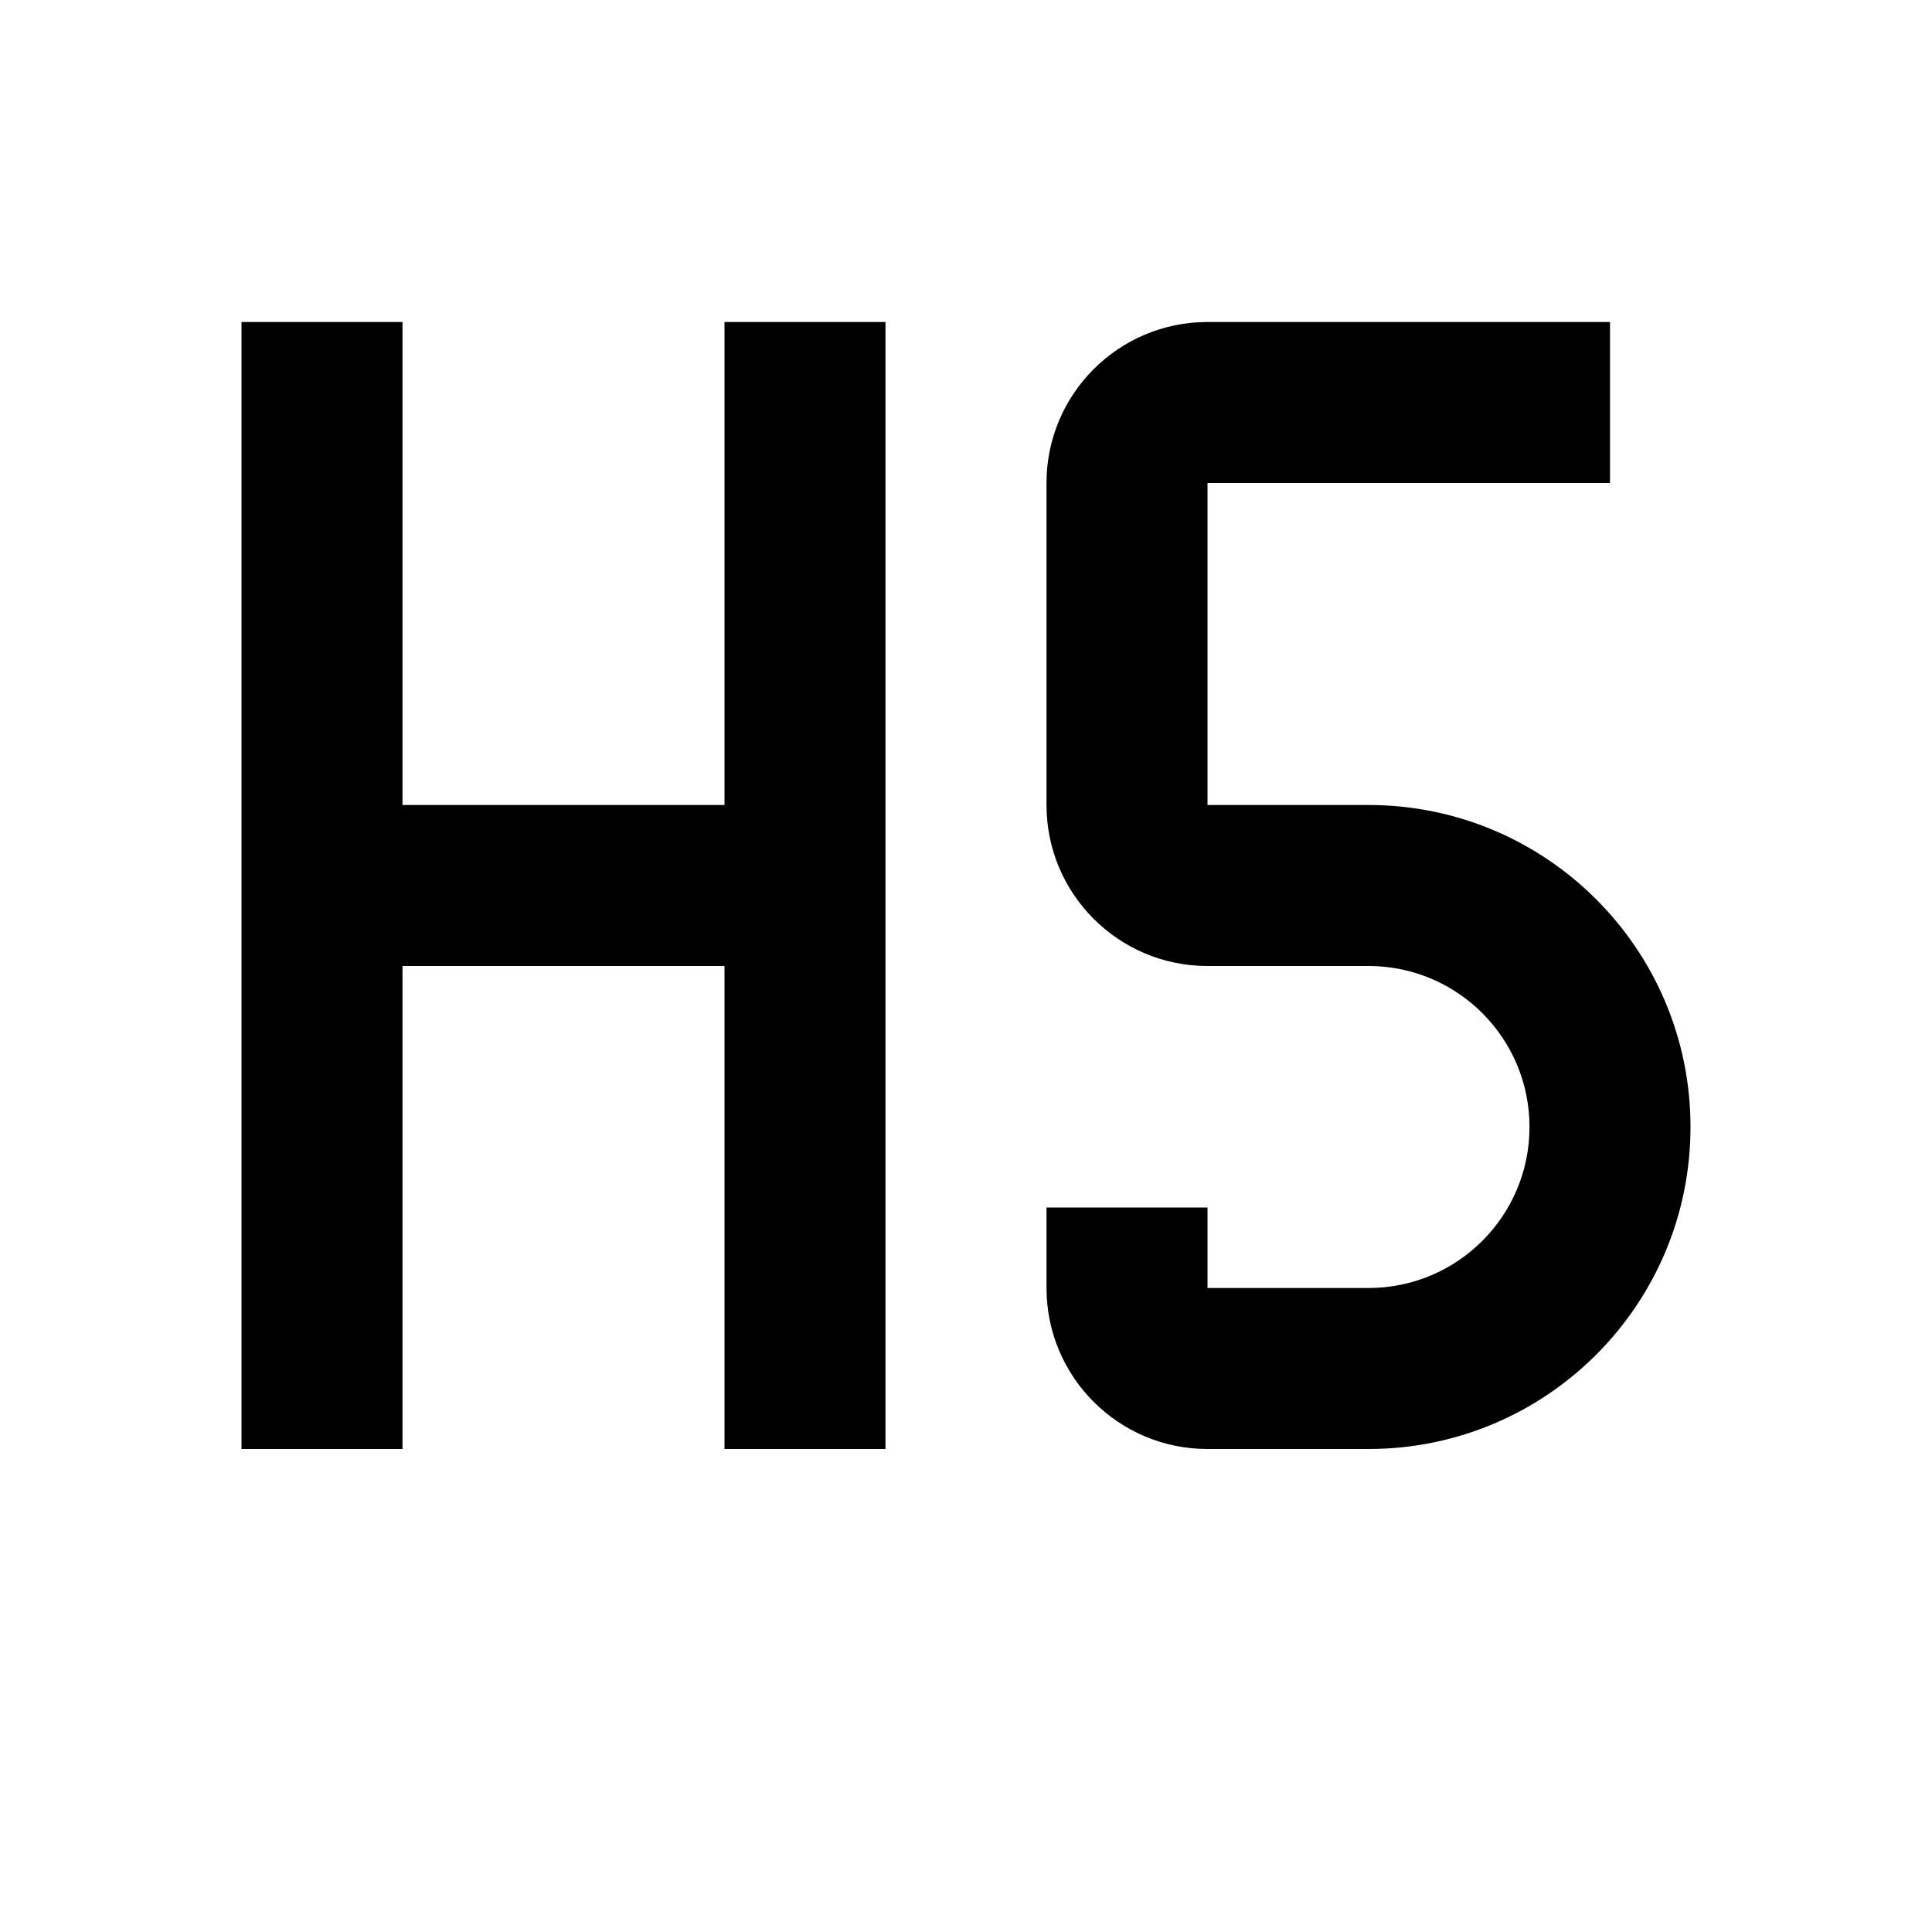
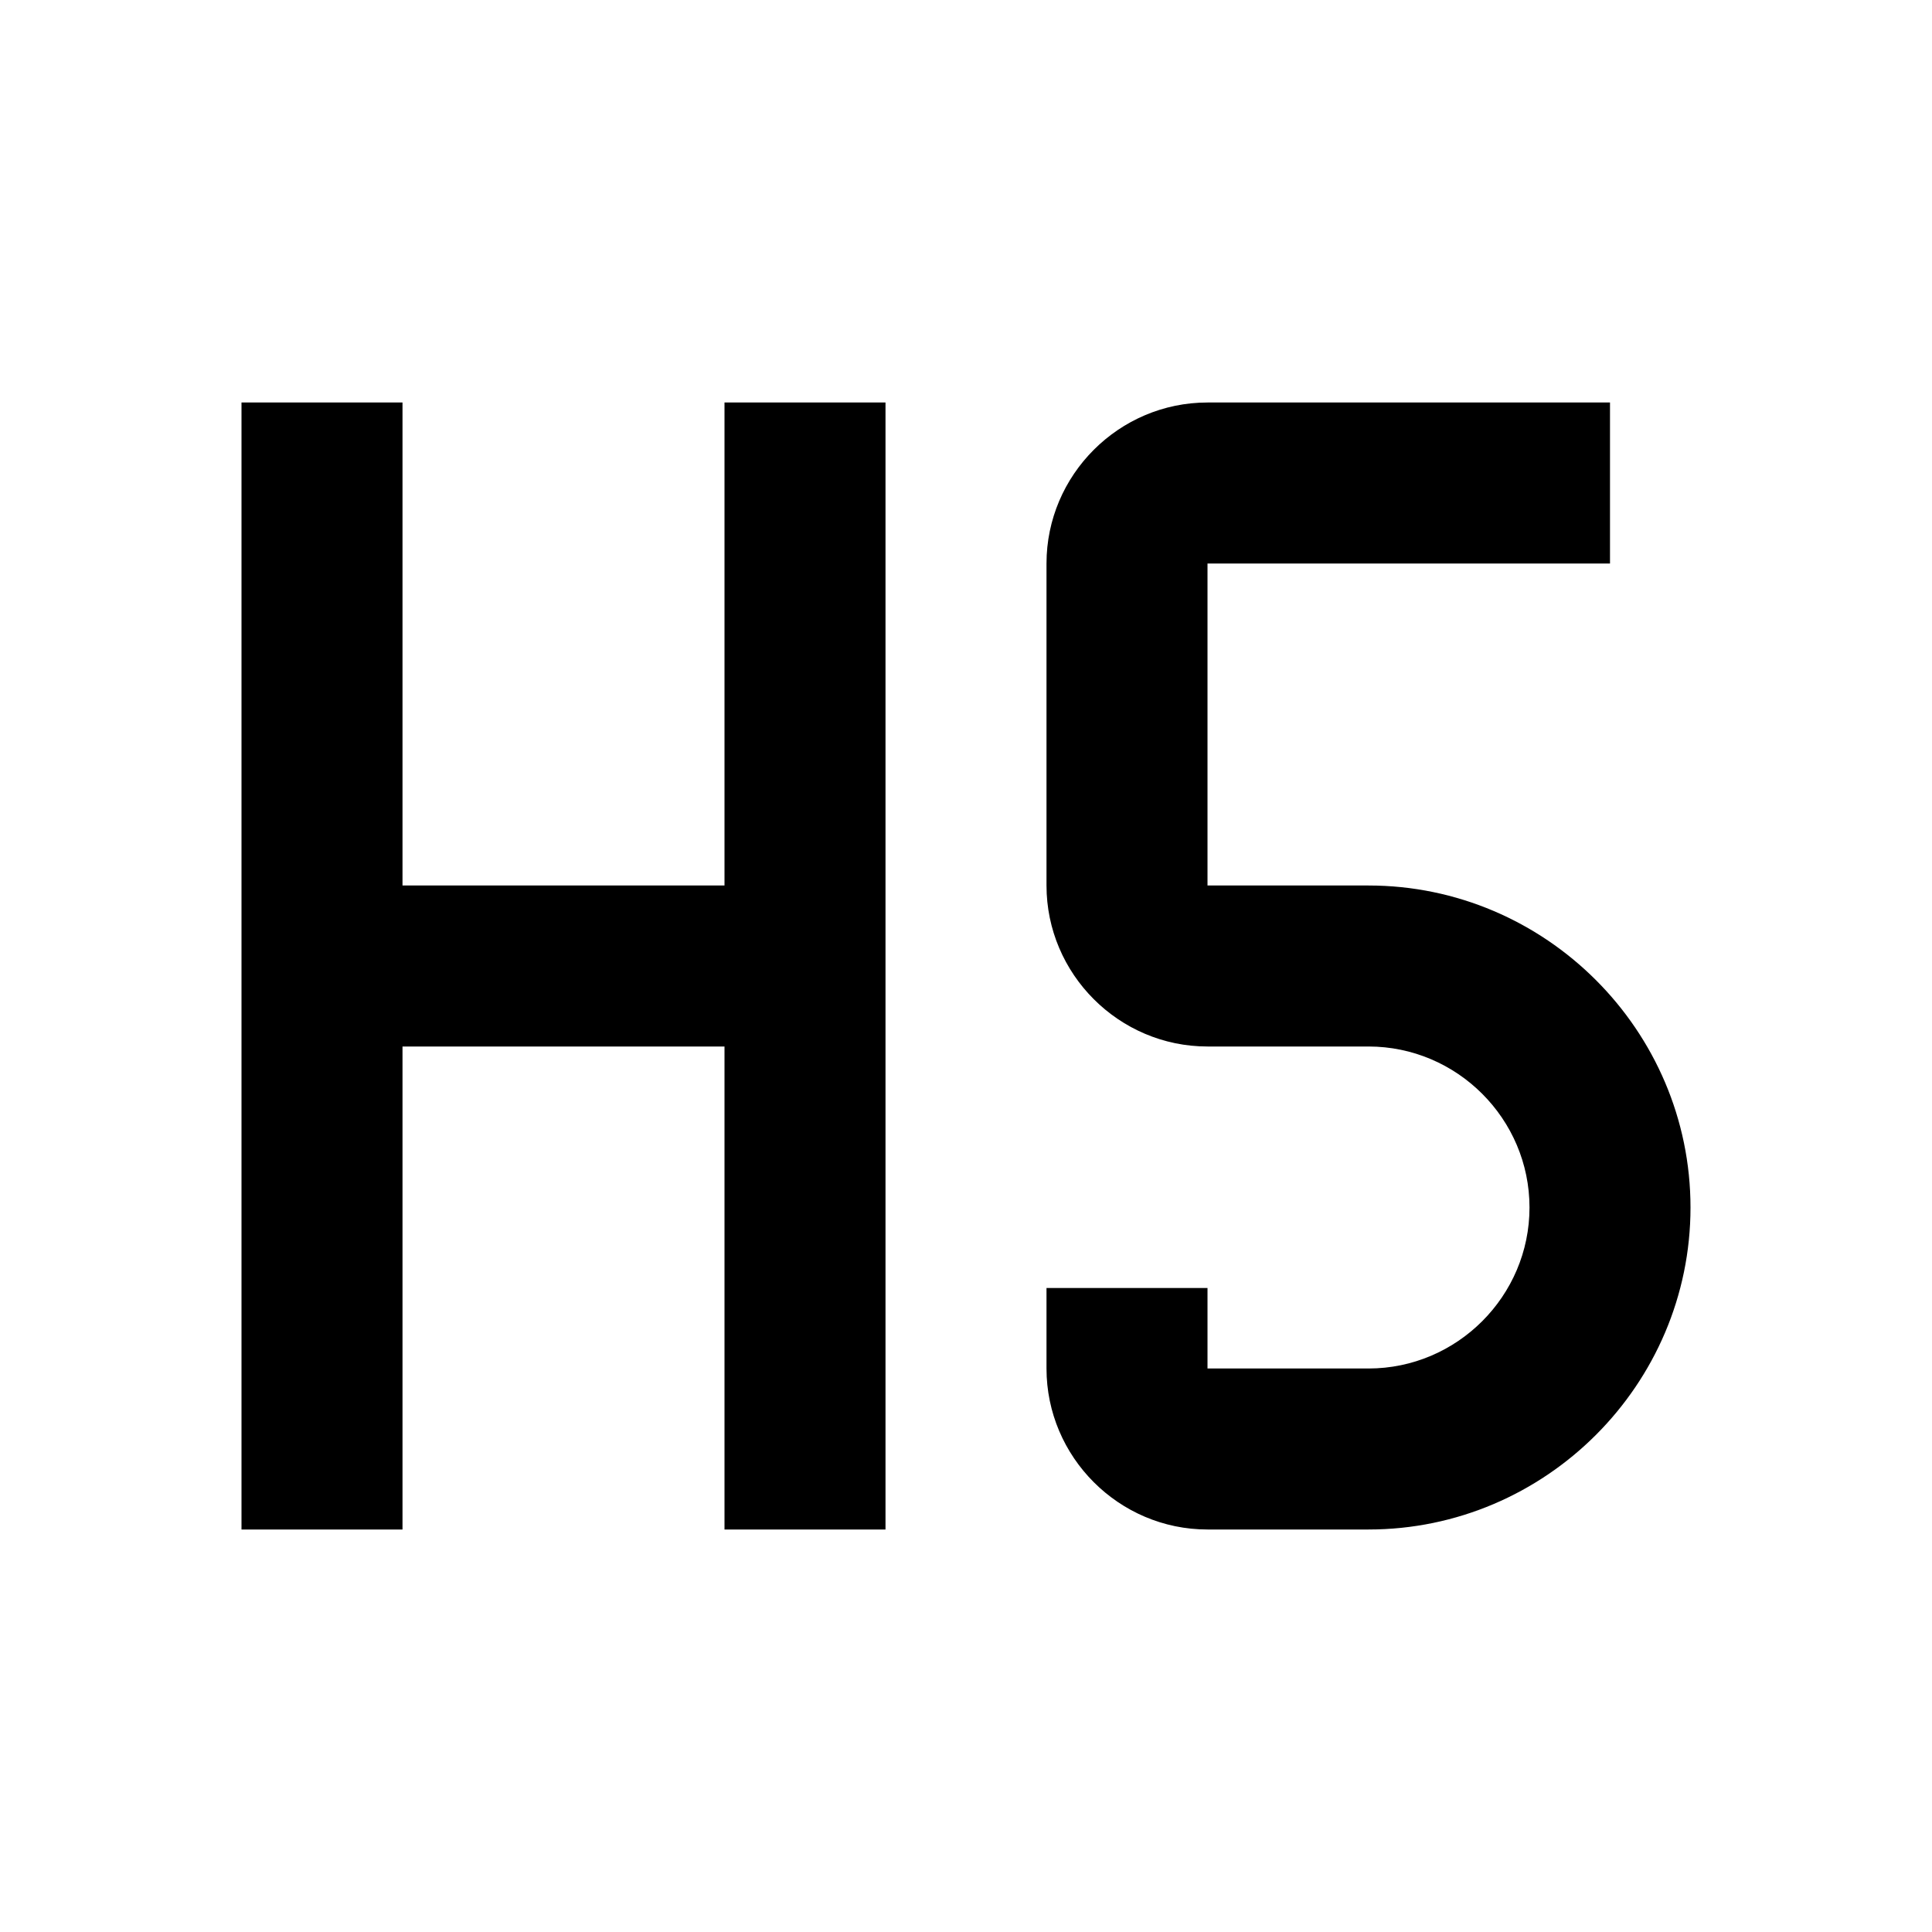
- <svg xmlns="http://www.w3.org/2000/svg" style="width:24px;height:24px" viewBox="0 0 24 24">
-   <path d="M3 4h2v6h4V4h2v14H9v-6H5v6H3V4m12 0h5v2h-5v4h2a4 4 0 014 4 4 4 0 01-4 4h-2a2 2 0 01-2-2v-1h2v1h2a2 2 0 002-2 2 2 0 00-2-2h-2a2 2 0 01-2-2V6a2 2 0 012-2z" />
+ <svg xmlns="http://www.w3.org/2000/svg" viewBox="0 0 24 24">
+   <path d="M3 5h2v6h4V5h2v14H9v-6H5v6H3V5m12 0h5v2h-5v4h2c2.2 0 4 1.8 4 4s-1.8 4-4 4h-2c-1.1 0-2-.9-2-2v-1h2v1h2c1.1 0 2-.9 2-2s-.9-2-2-2h-2c-1.1 0-2-.9-2-2V7c0-1.1.9-2 2-2z" />
</svg>
